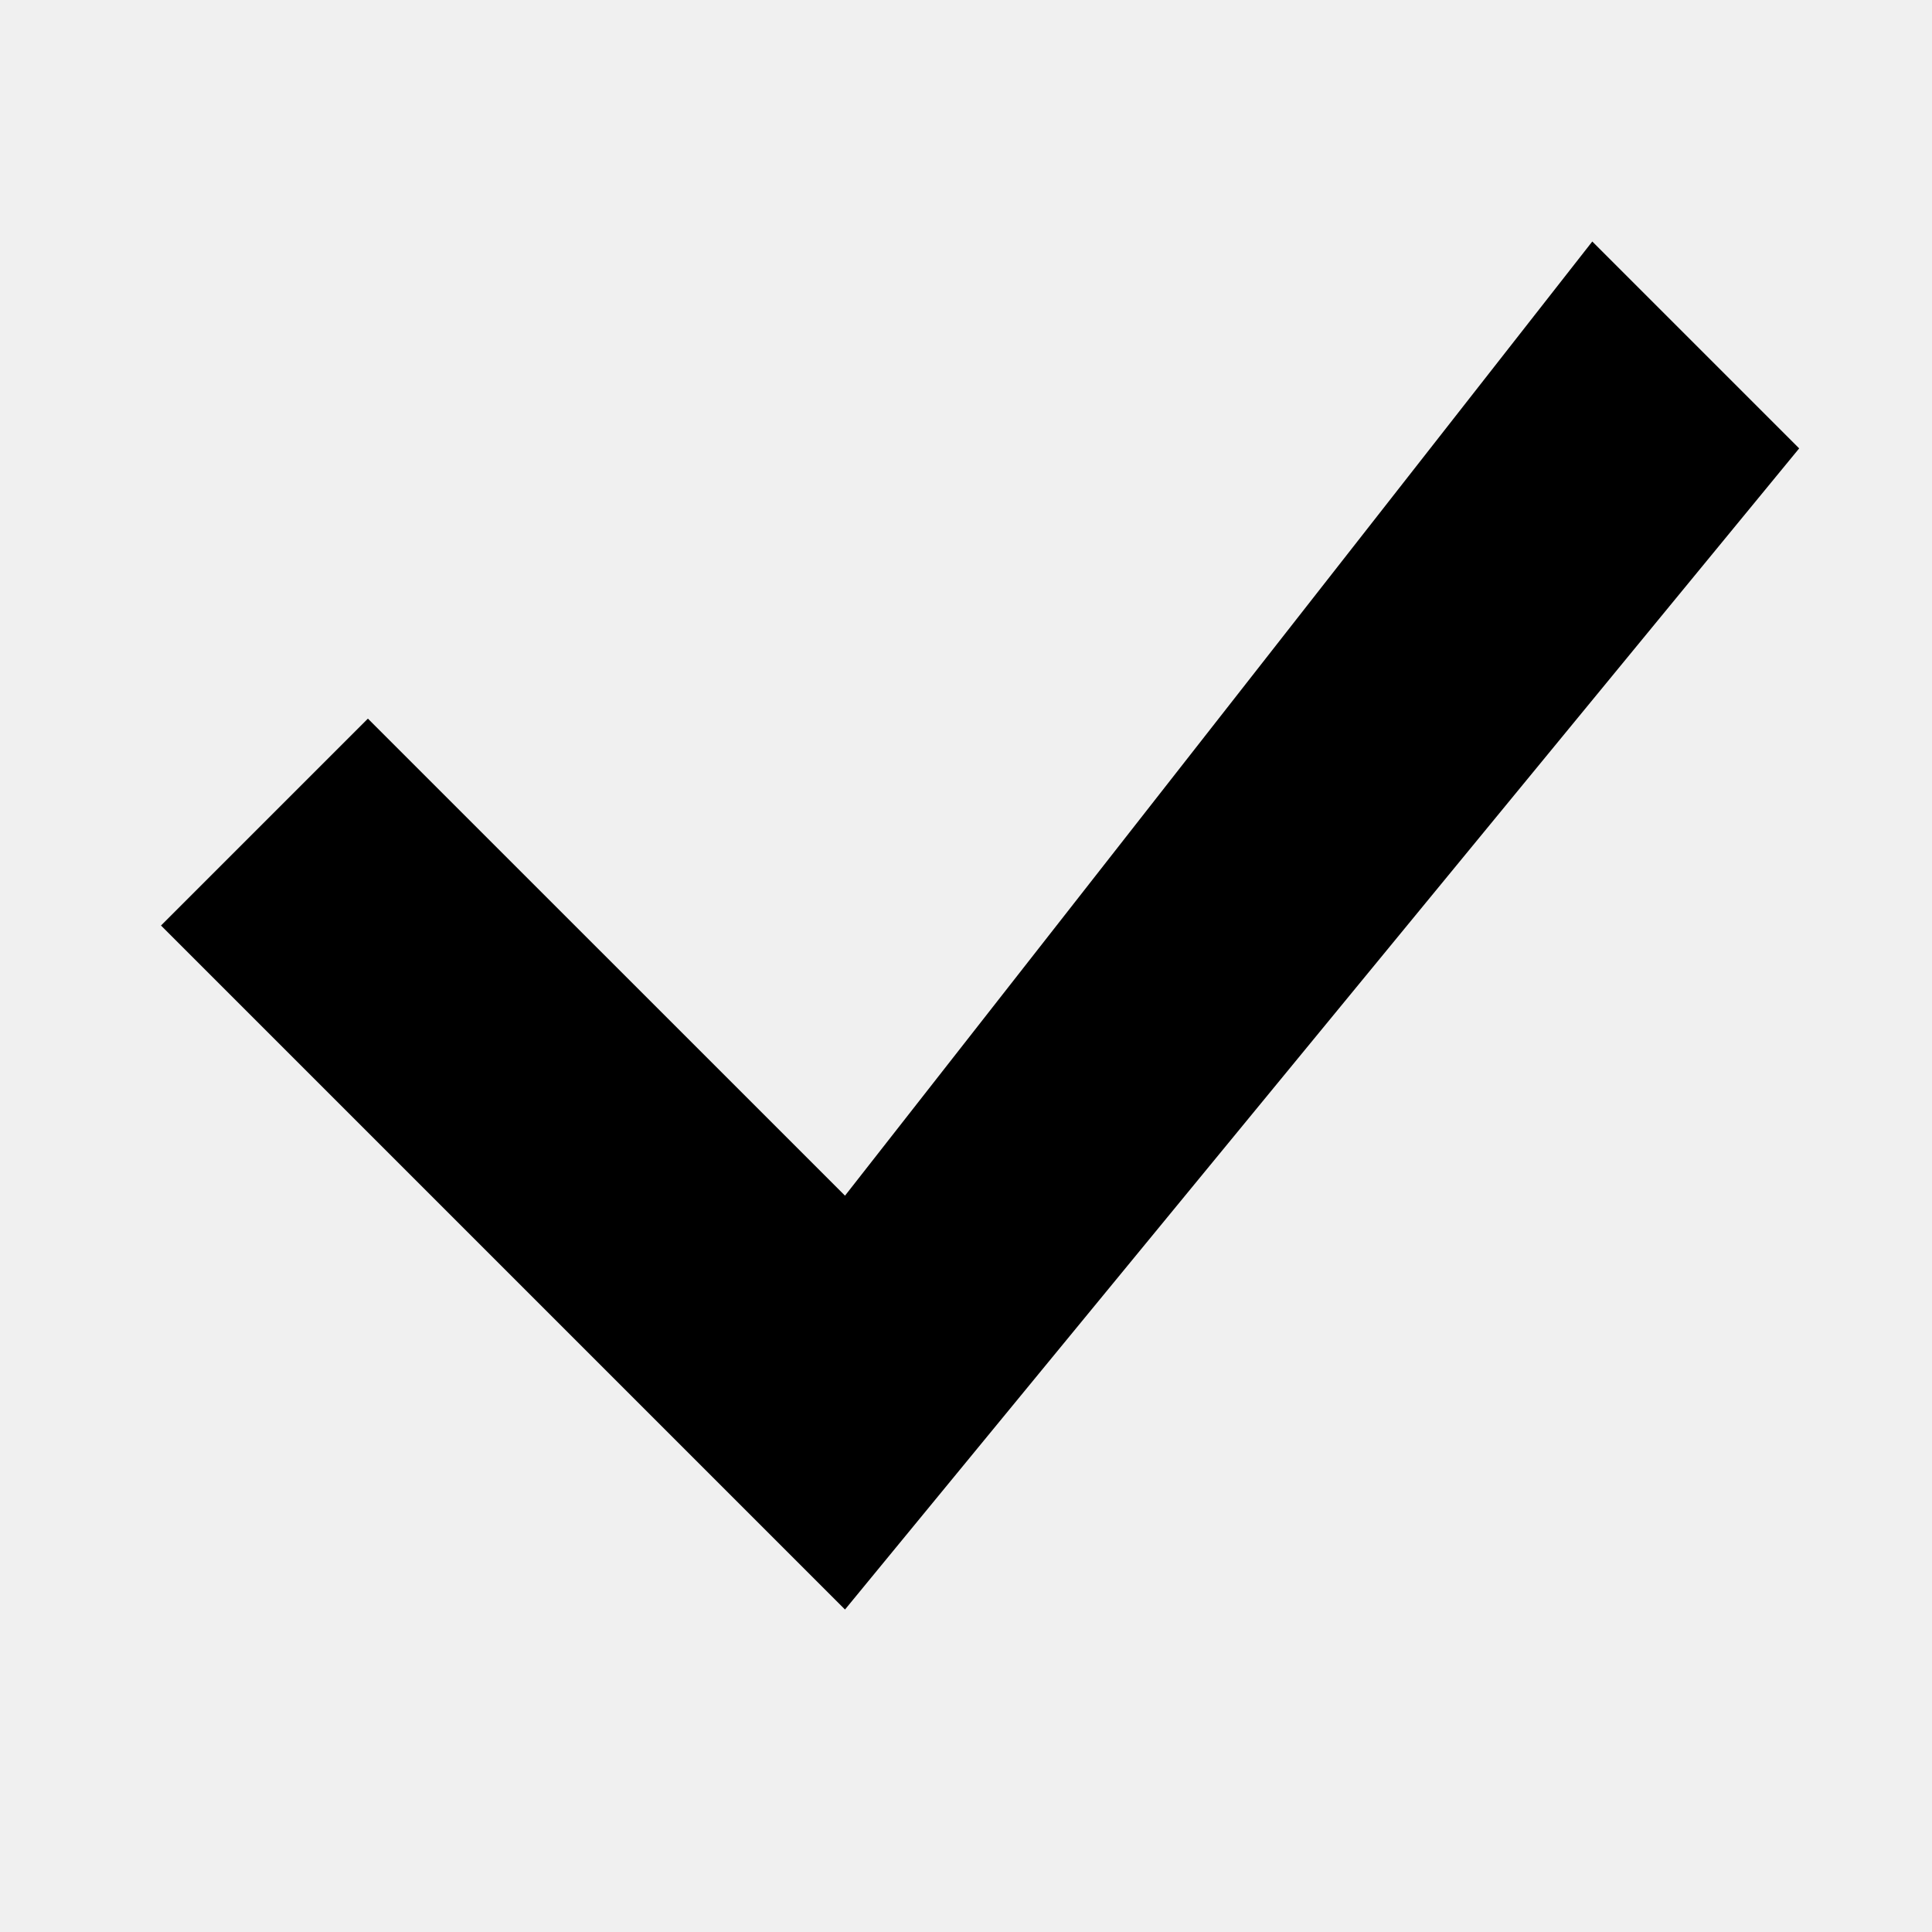
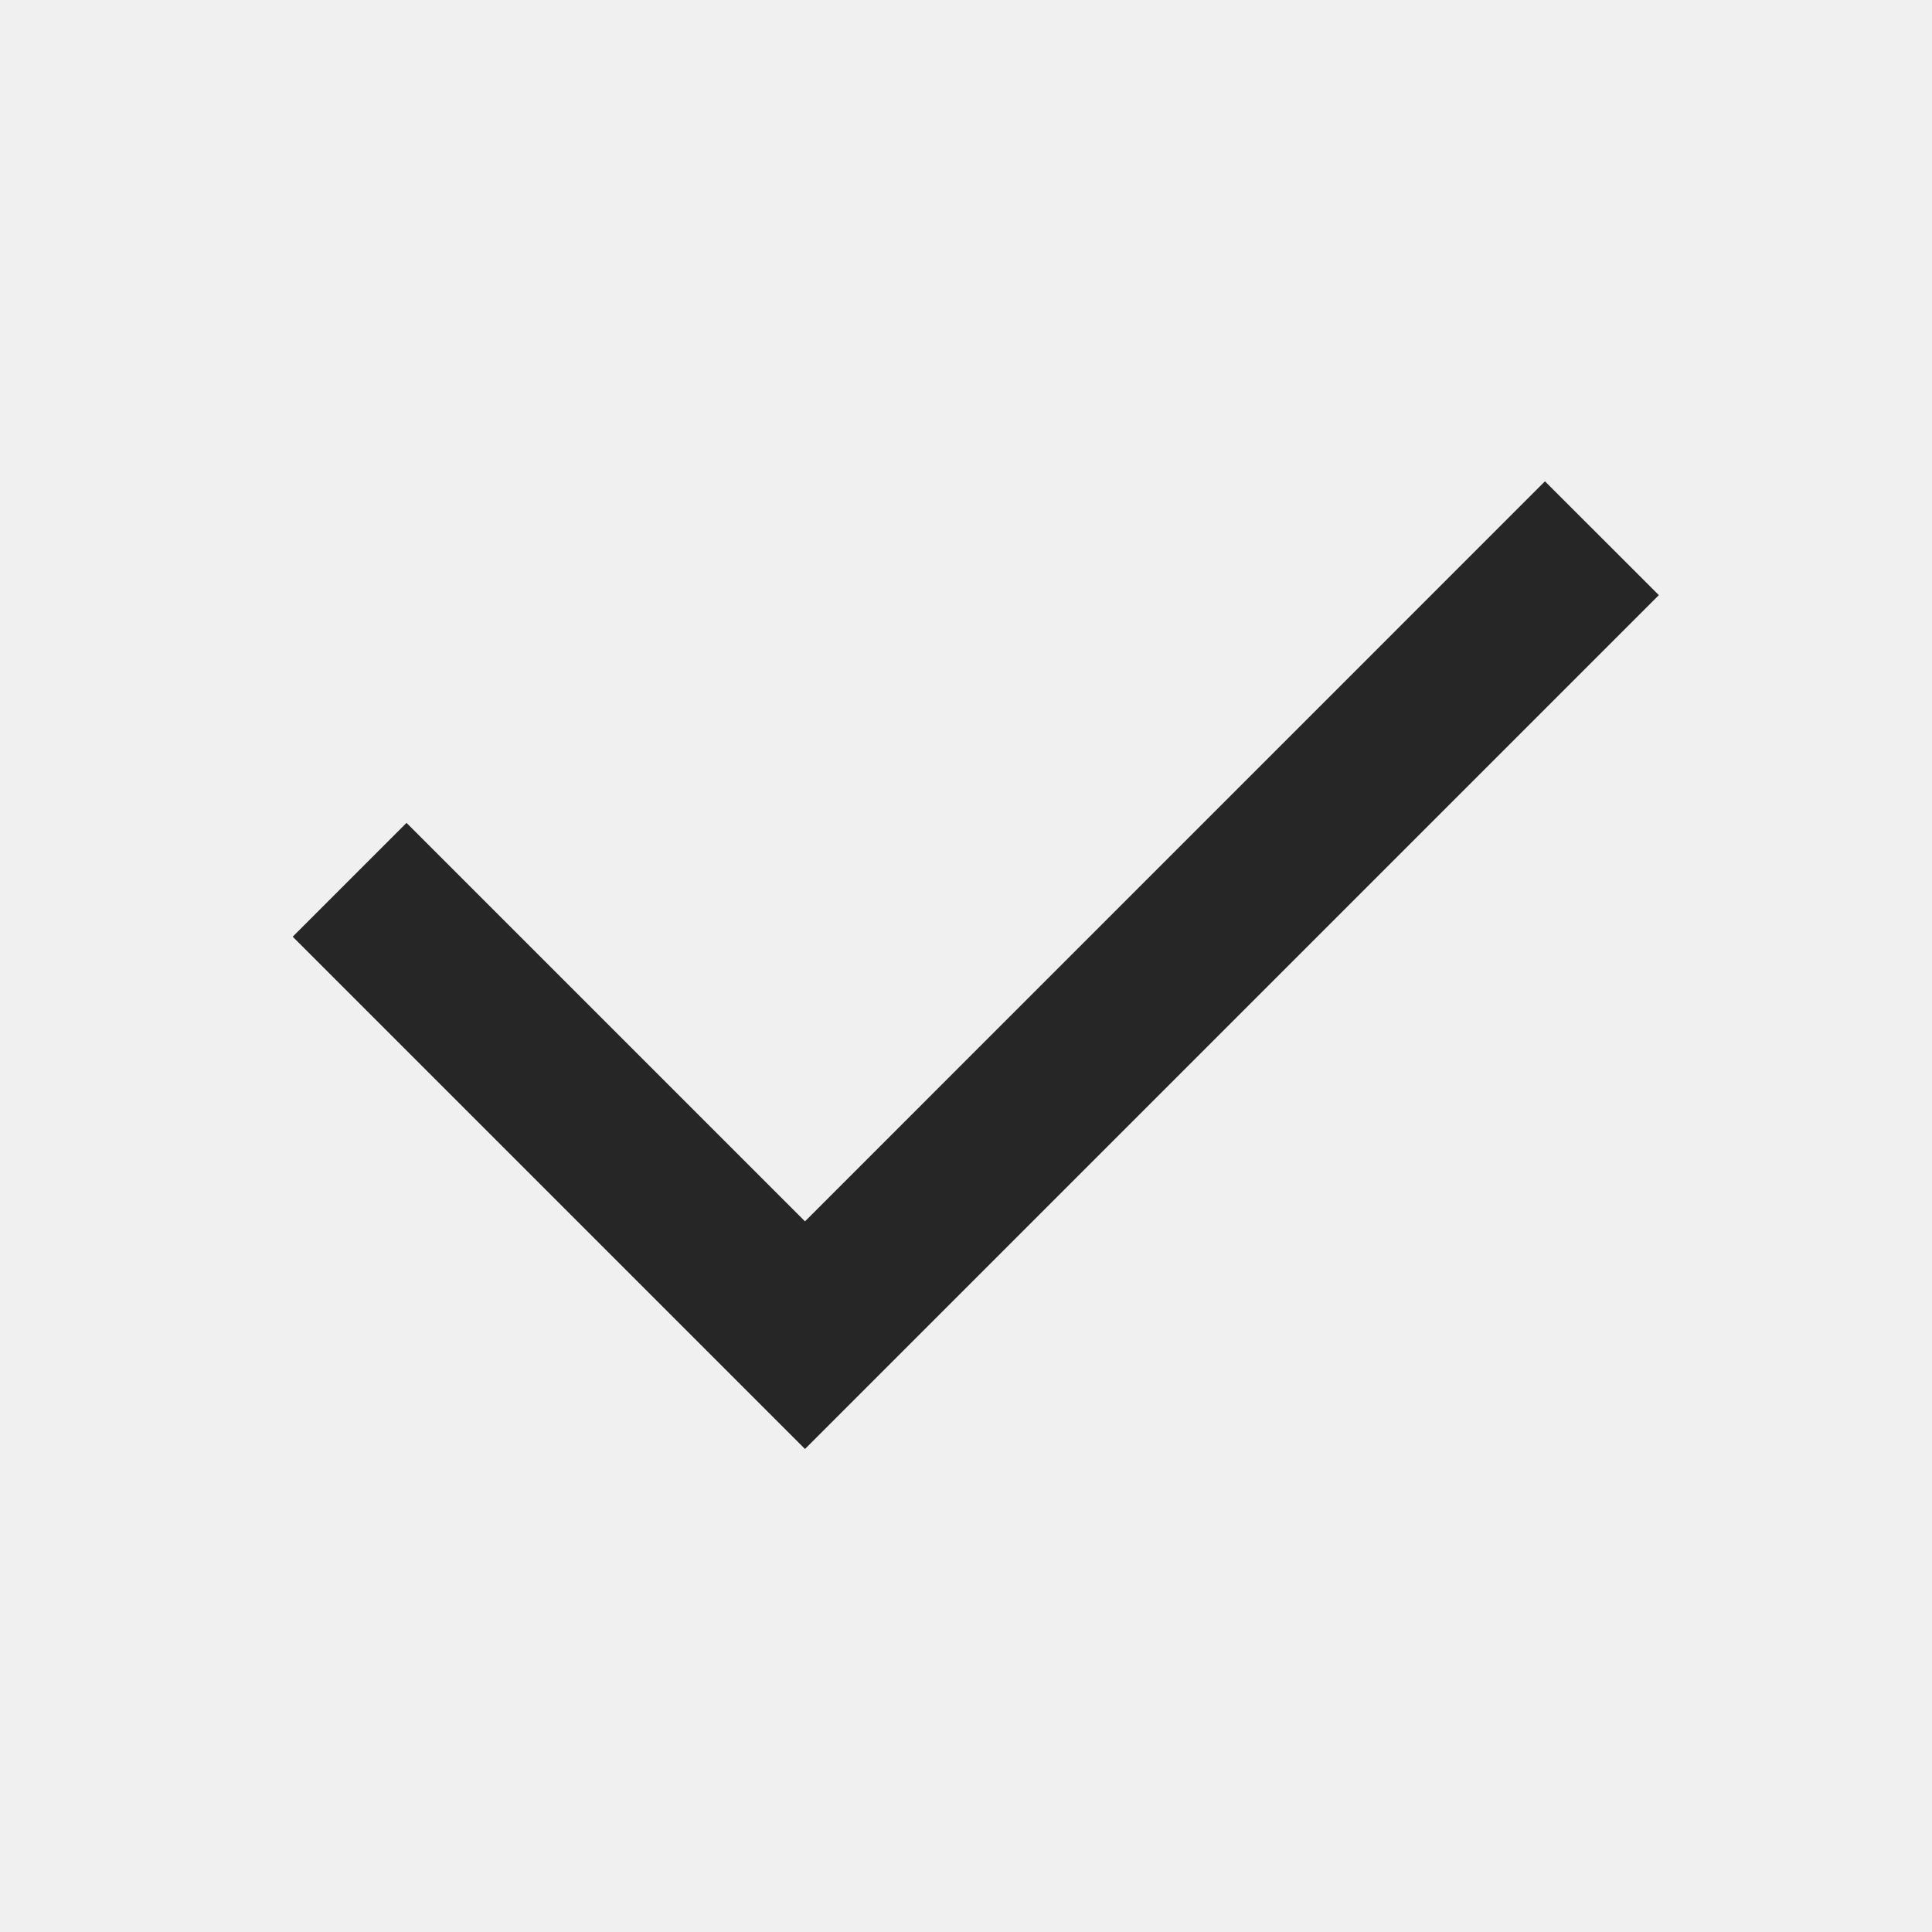
<svg xmlns="http://www.w3.org/2000/svg" width="24" height="24" viewBox="0 0 24 24" fill="none">
-   <path d="M4.57 8.927L10.497 14.853L19.78 3L22.35 5.57L10.497 19.994L2 11.497L4.57 8.927V8.927Z" fill="black" />
+   <g clip-path="url(#clip0_862_18575)">
+     <path d="M10 15.172L19.192 5.979L20.607 7.393L10 18L3.636 11.636L5.05 10.222L10 15.172Z" fill="#262626" />
+   </g>
+   <defs>
+     <clipPath id="clip0_862_18575">
+       <rect width="24" height="24" fill="white" />
+     </clipPath>
+   </defs>
</svg>
